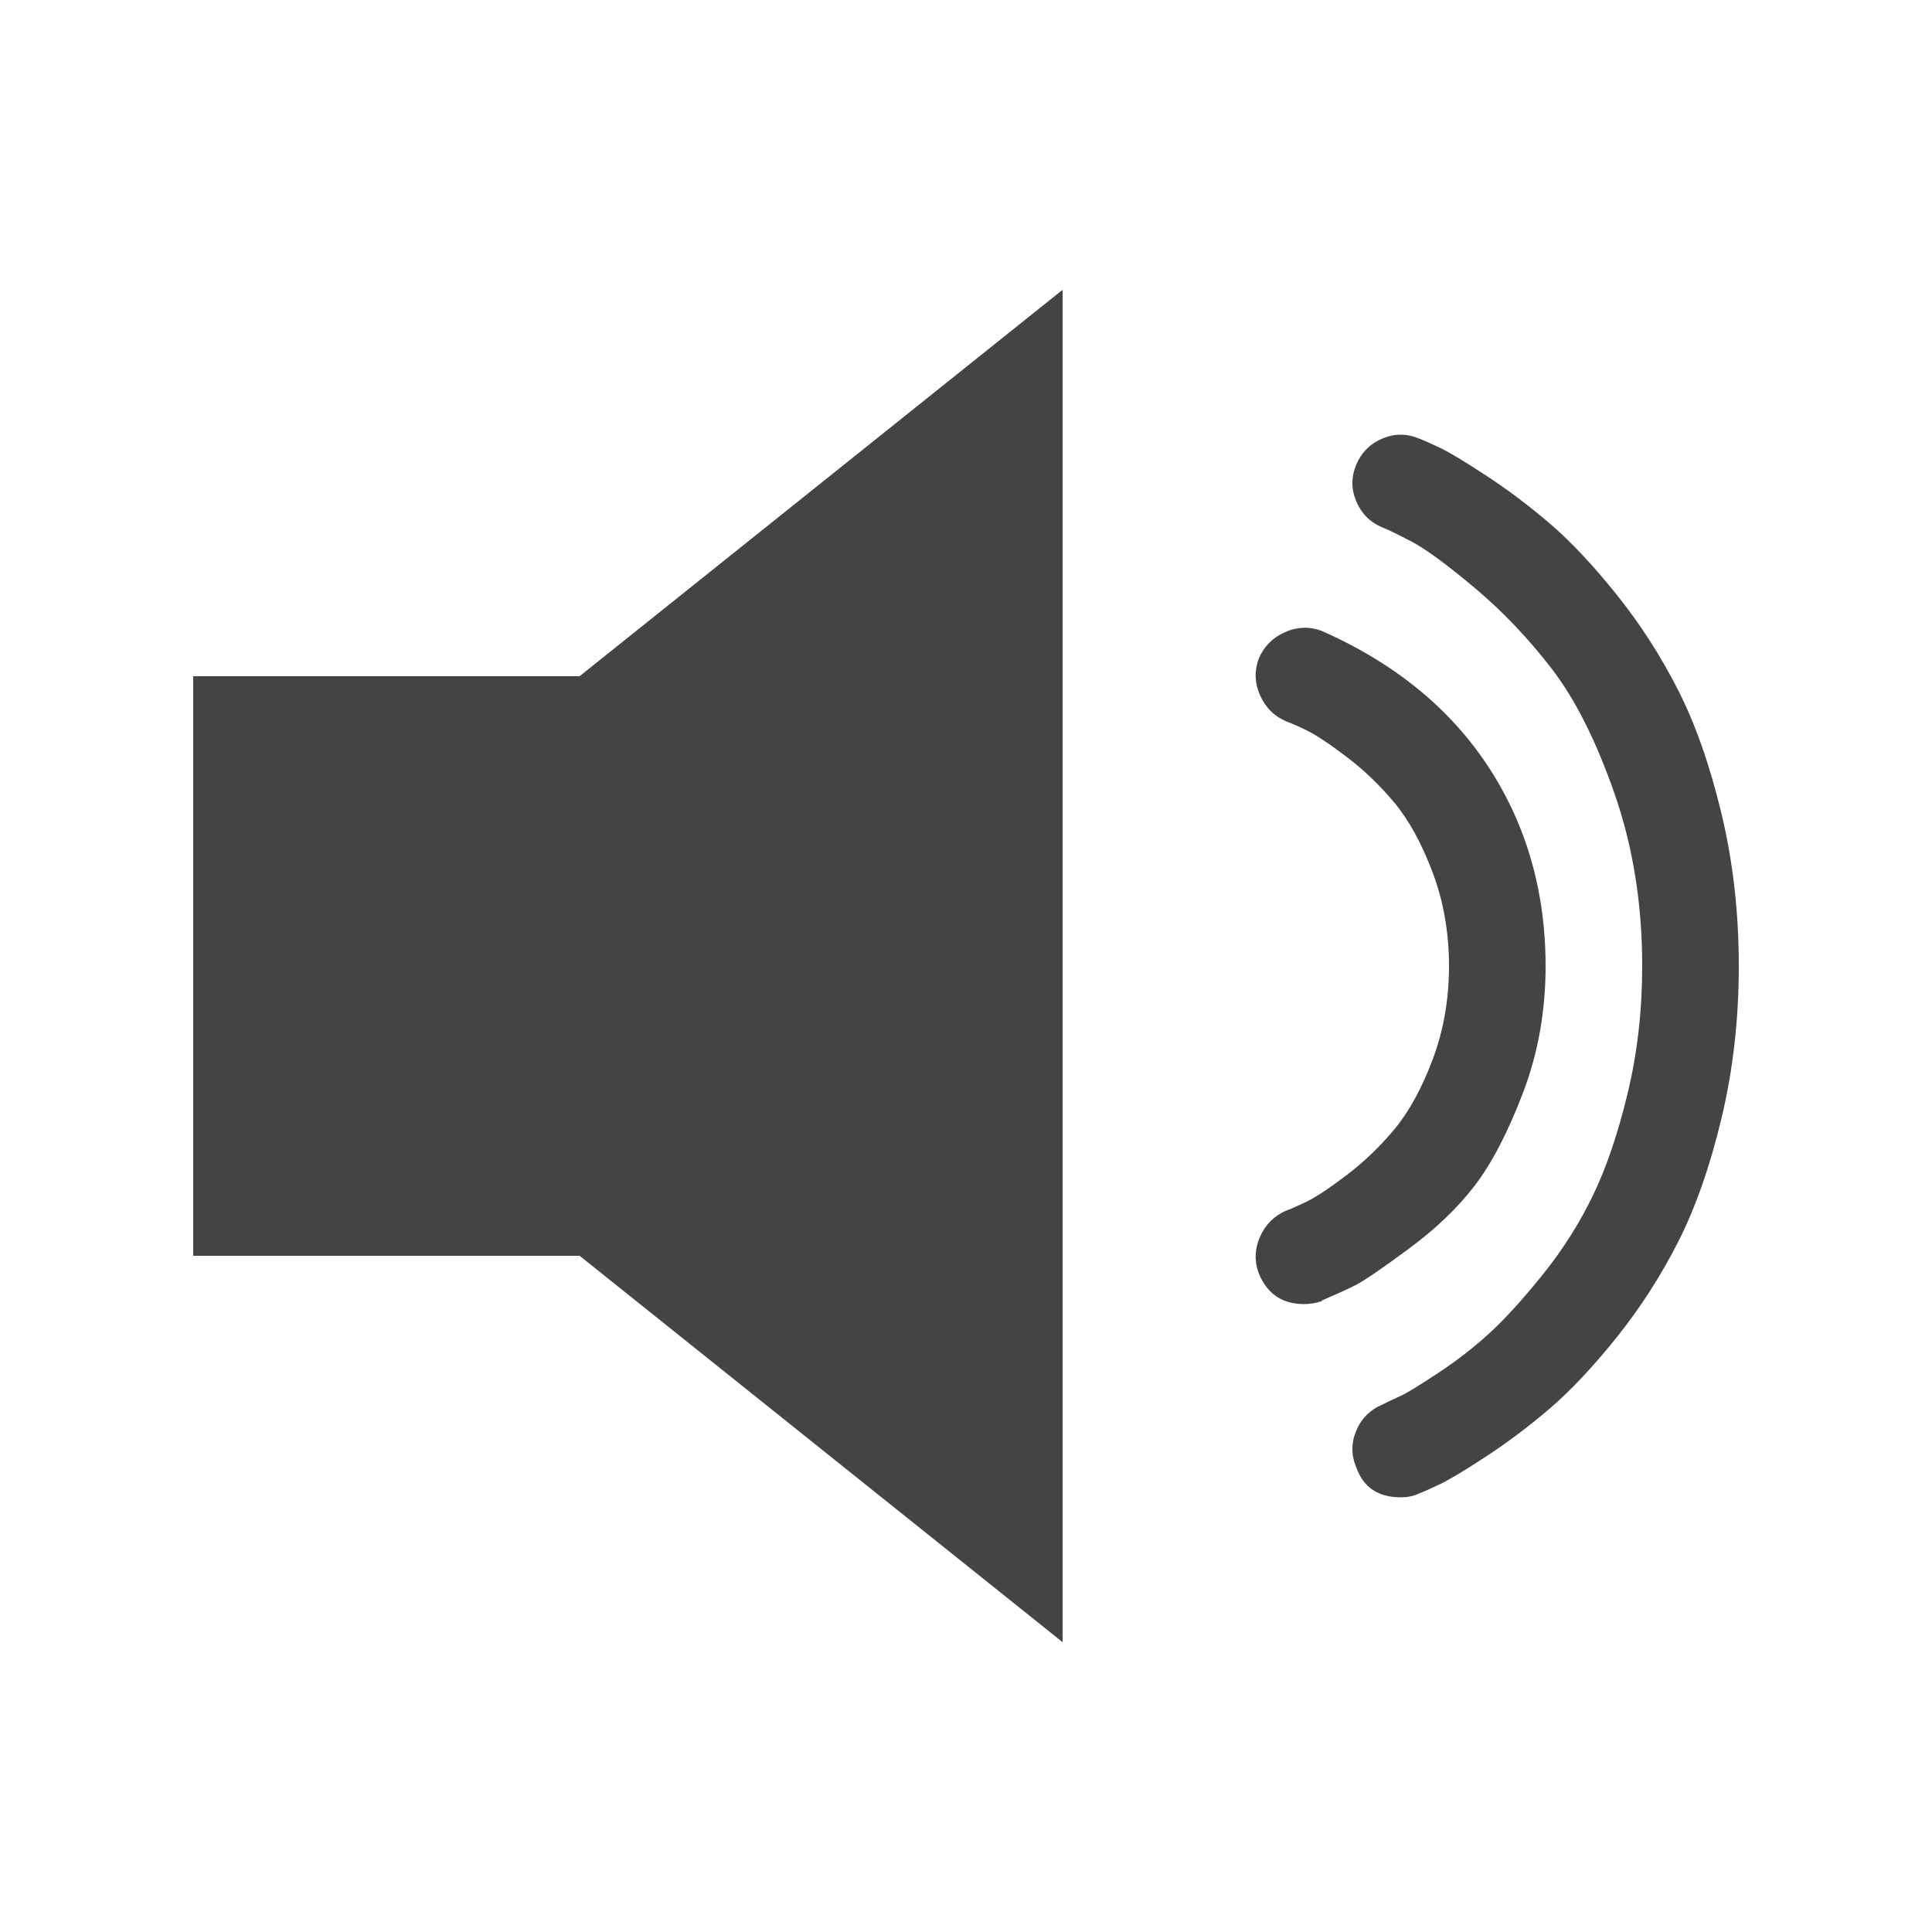
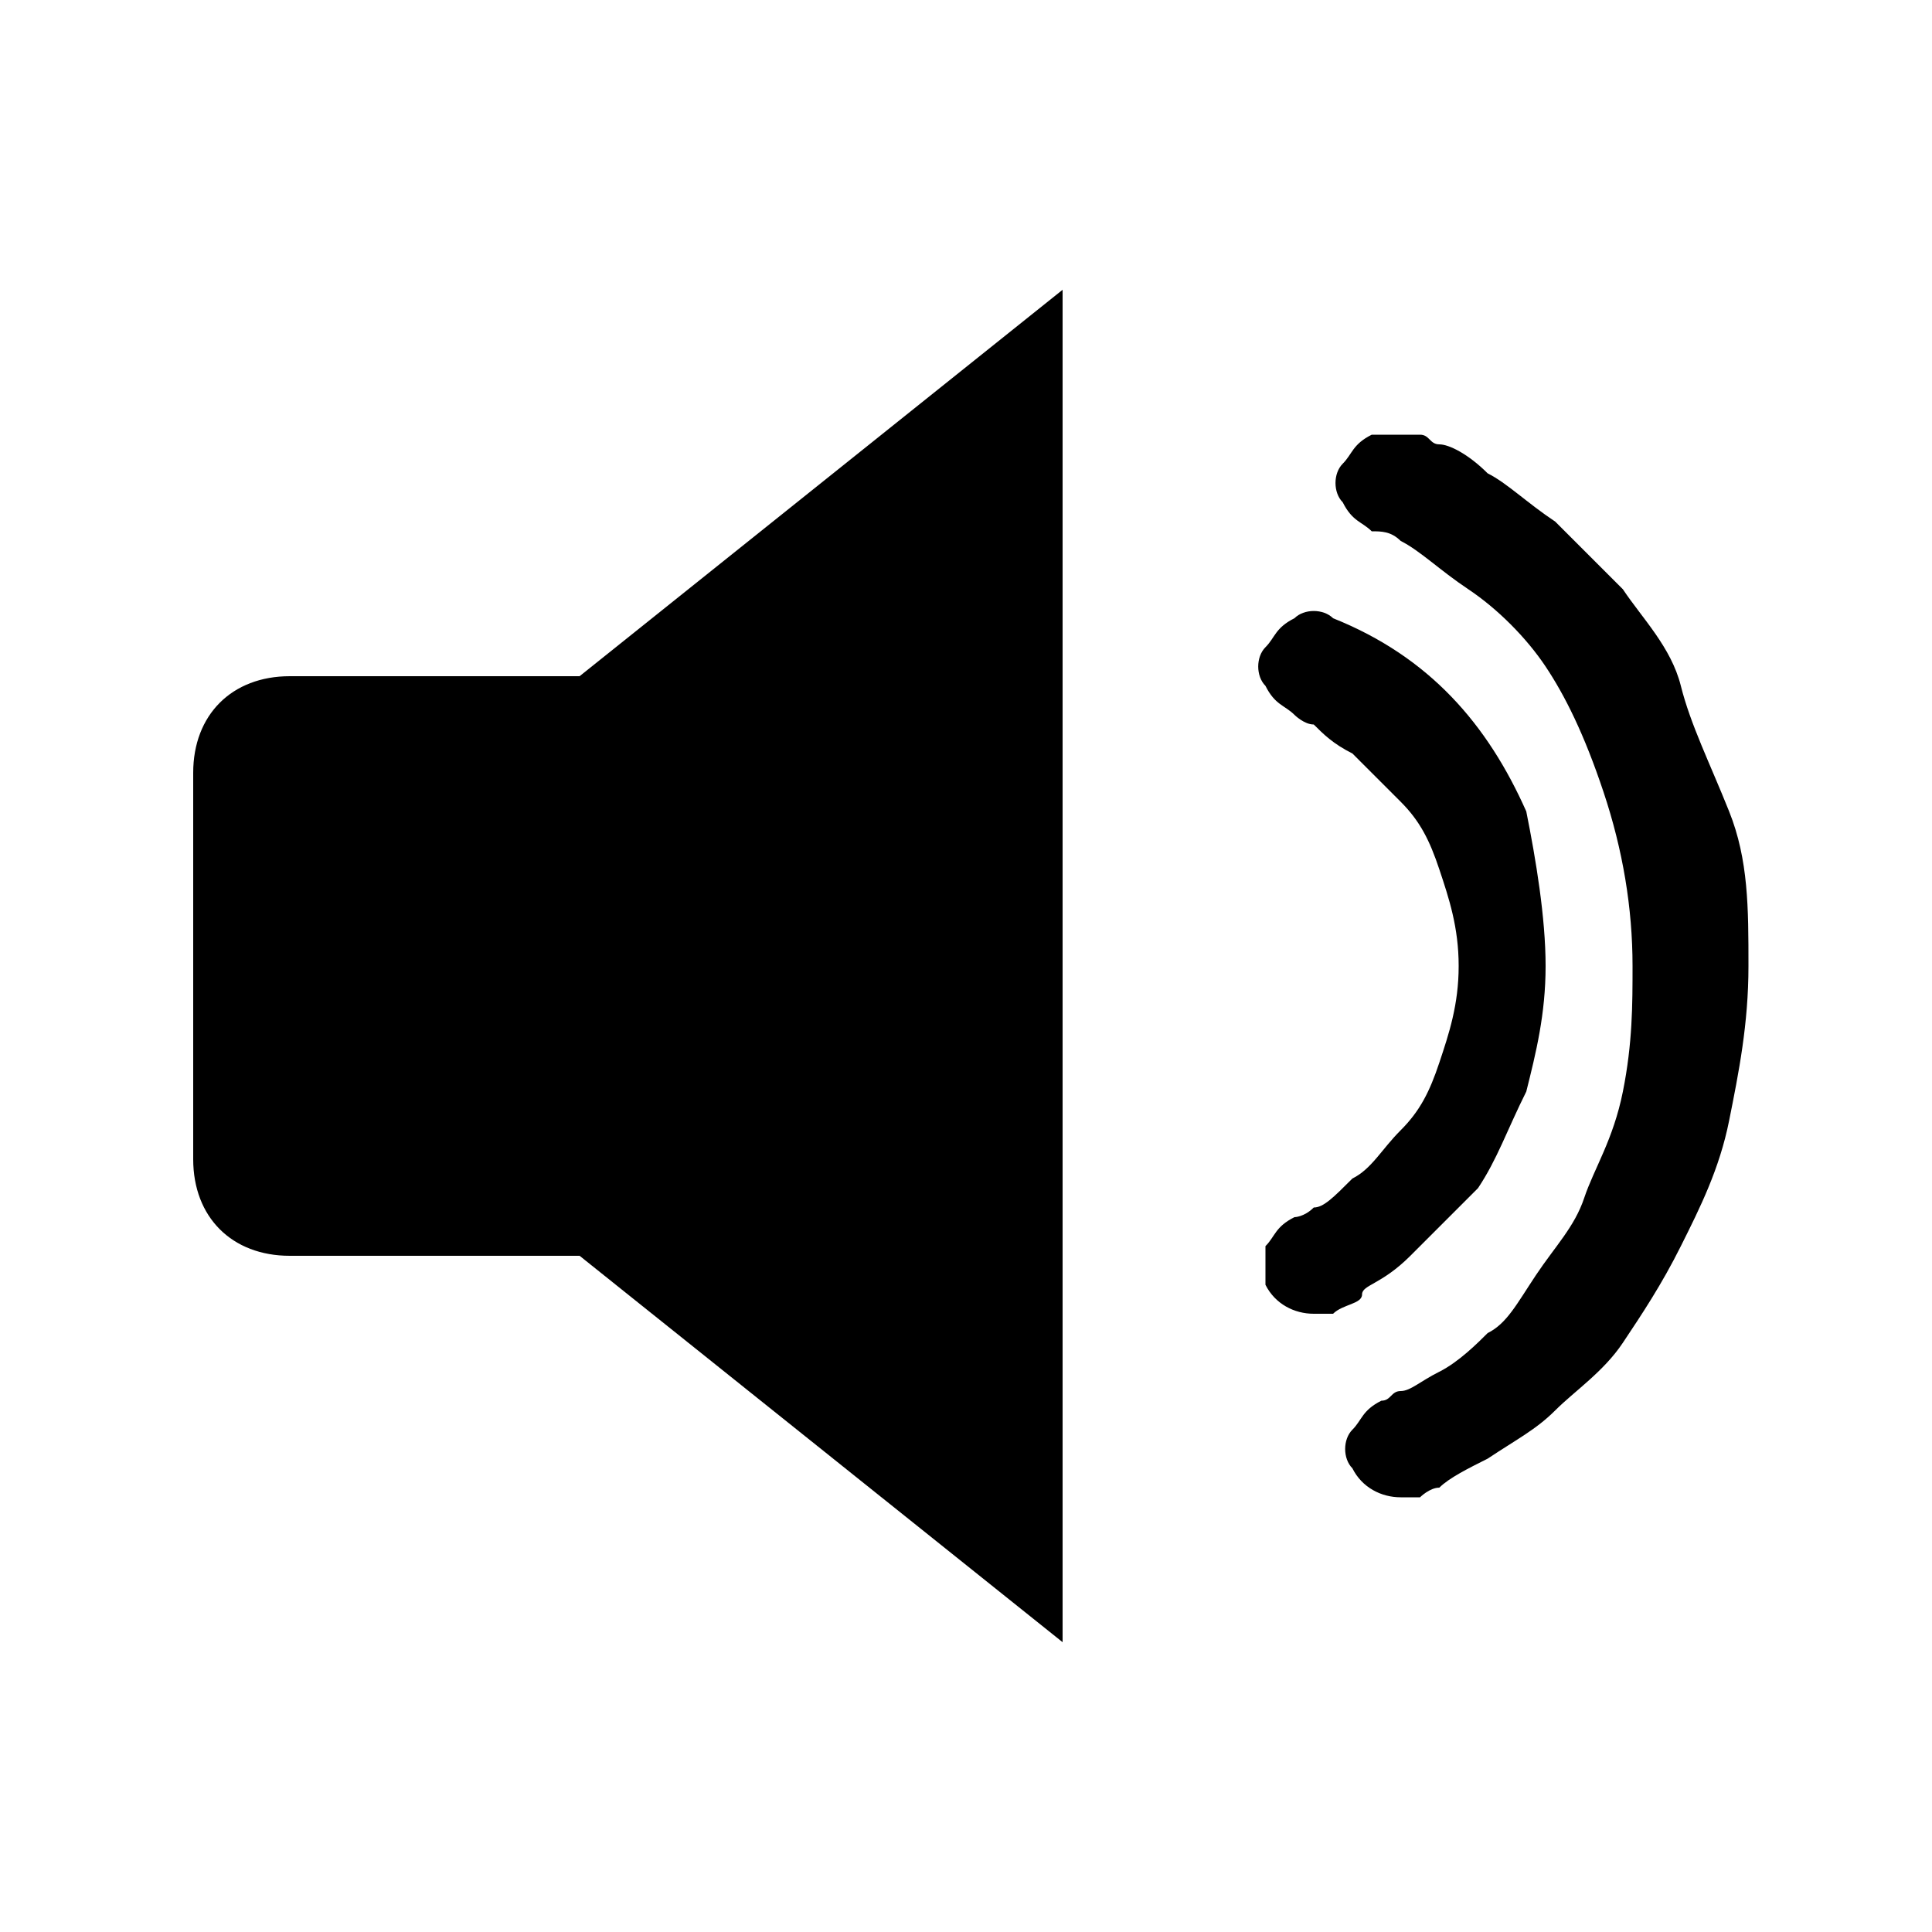
- <svg xmlns="http://www.w3.org/2000/svg" version="1.1" width="20" height="20" viewBox="0 0 20 20">
-   <path d="M2 7h4l5-4v14l-5-4h-4v-6zM14.69 4.54q0.080 0.030 0.225 0.1t0.48 0.29 0.655 0.495 0.685 0.73 0.635 0.985 0.45 1.28 0.18 1.58-0.18 1.58-0.45 1.28-0.635 0.985-0.685 0.73-0.655 0.495-0.48 0.29-0.225 0.1q-0.080 0.040-0.19 0.040-0.35 0-0.46-0.31-0.080-0.19 0-0.38t0.27-0.27q0.1-0.050 0.19-0.090t0.385-0.235 0.535-0.415 0.55-0.605 0.52-0.82 0.36-1.060 0.15-1.315q0-0.96-0.285-1.78t-0.65-1.295-0.8-0.84-0.655-0.48-0.3-0.145q-0.19-0.080-0.27-0.27t0-0.38 0.27-0.27 0.38 0zM16 10q0 0.7-0.235 1.315t-0.5 0.96-0.685 0.655-0.55 0.375-0.34 0.155l-0.010 0.010q-0.090 0.030-0.18 0.030-0.34 0-0.47-0.32-0.070-0.19 0.015-0.38t0.275-0.27q0.060-0.020 0.205-0.090t0.415-0.275 0.495-0.475 0.395-0.72 0.17-0.97-0.17-0.97-0.395-0.72-0.495-0.475-0.415-0.275-0.205-0.090q-0.19-0.080-0.275-0.27t-0.015-0.38q0.080-0.19 0.27-0.275t0.38-0.015q1.45 0.64 2.020 1.95 0.3 0.7 0.3 1.52z" fill="#444444" />
+ <svg xmlns="http://www.w3.org/2000/svg" version="1.1" id="Layer_1" x="0px" y="0px" viewBox="-295 387 20 20" style="enable-background:new -295 387 20 20;" xml:space="preserve">
+   <path d="M-292,394h3l5-4v14l-5-4h-3c-0.6,0-1-0.4-1-1v-4C-293,394.4-292.6,394-292,394z M-280.3,391.5c0.1,0,0.1,0.1,0.2,0.1  c0.1,0,0.3,0.1,0.5,0.3c0.2,0.1,0.4,0.3,0.7,0.5c0.2,0.2,0.4,0.4,0.7,0.7c0.2,0.3,0.5,0.6,0.6,1s0.3,0.8,0.5,1.3s0.2,1,0.2,1.6  s-0.1,1.1-0.2,1.6s-0.3,0.9-0.5,1.3s-0.4,0.7-0.6,1c-0.2,0.3-0.5,0.5-0.7,0.7c-0.2,0.2-0.4,0.3-0.7,0.5c-0.2,0.1-0.4,0.2-0.5,0.3  c-0.1,0-0.2,0.1-0.2,0.1c-0.1,0-0.1,0-0.2,0c-0.2,0-0.4-0.1-0.5-0.3c-0.1-0.1-0.1-0.3,0-0.4c0.1-0.1,0.1-0.2,0.3-0.3  c0.1,0,0.1-0.1,0.2-0.1c0.1,0,0.2-0.1,0.4-0.2c0.2-0.1,0.4-0.3,0.5-0.4c0.2-0.1,0.3-0.3,0.5-0.6c0.2-0.3,0.4-0.5,0.5-0.8  c0.1-0.3,0.3-0.6,0.4-1.1s0.1-0.9,0.1-1.3c0-0.6-0.1-1.2-0.3-1.8s-0.4-1-0.6-1.3c-0.2-0.3-0.5-0.6-0.8-0.8c-0.3-0.2-0.5-0.4-0.7-0.5  c-0.1-0.1-0.2-0.1-0.3-0.1c-0.1-0.1-0.2-0.1-0.3-0.3c-0.1-0.1-0.1-0.3,0-0.4c0.1-0.1,0.1-0.2,0.3-0.3  C-280.6,391.5-280.4,391.5-280.3,391.5z M-279,397c0,0.5-0.1,0.9-0.2,1.3c-0.2,0.4-0.3,0.7-0.5,1c-0.2,0.2-0.4,0.4-0.7,0.7  s-0.5,0.3-0.5,0.4s-0.2,0.1-0.3,0.2l0,0c-0.1,0-0.1,0-0.2,0c-0.2,0-0.4-0.1-0.5-0.3c0-0.1,0-0.3,0-0.4c0.1-0.1,0.1-0.2,0.3-0.3  c0,0,0.1,0,0.2-0.1c0.1,0,0.2-0.1,0.4-0.3c0.2-0.1,0.3-0.3,0.5-0.5s0.3-0.4,0.4-0.7c0.1-0.3,0.2-0.6,0.2-1s-0.1-0.7-0.2-1  c-0.1-0.3-0.2-0.5-0.4-0.7s-0.3-0.3-0.5-0.5c-0.2-0.1-0.3-0.2-0.4-0.3c-0.1,0-0.2-0.1-0.2-0.1c-0.1-0.1-0.2-0.1-0.3-0.3  c-0.1-0.1-0.1-0.3,0-0.4c0.1-0.1,0.1-0.2,0.3-0.3c0.1-0.1,0.3-0.1,0.4,0c1,0.4,1.6,1.1,2,2C-279.1,395.9-279,396.5-279,397z" />
</svg>
